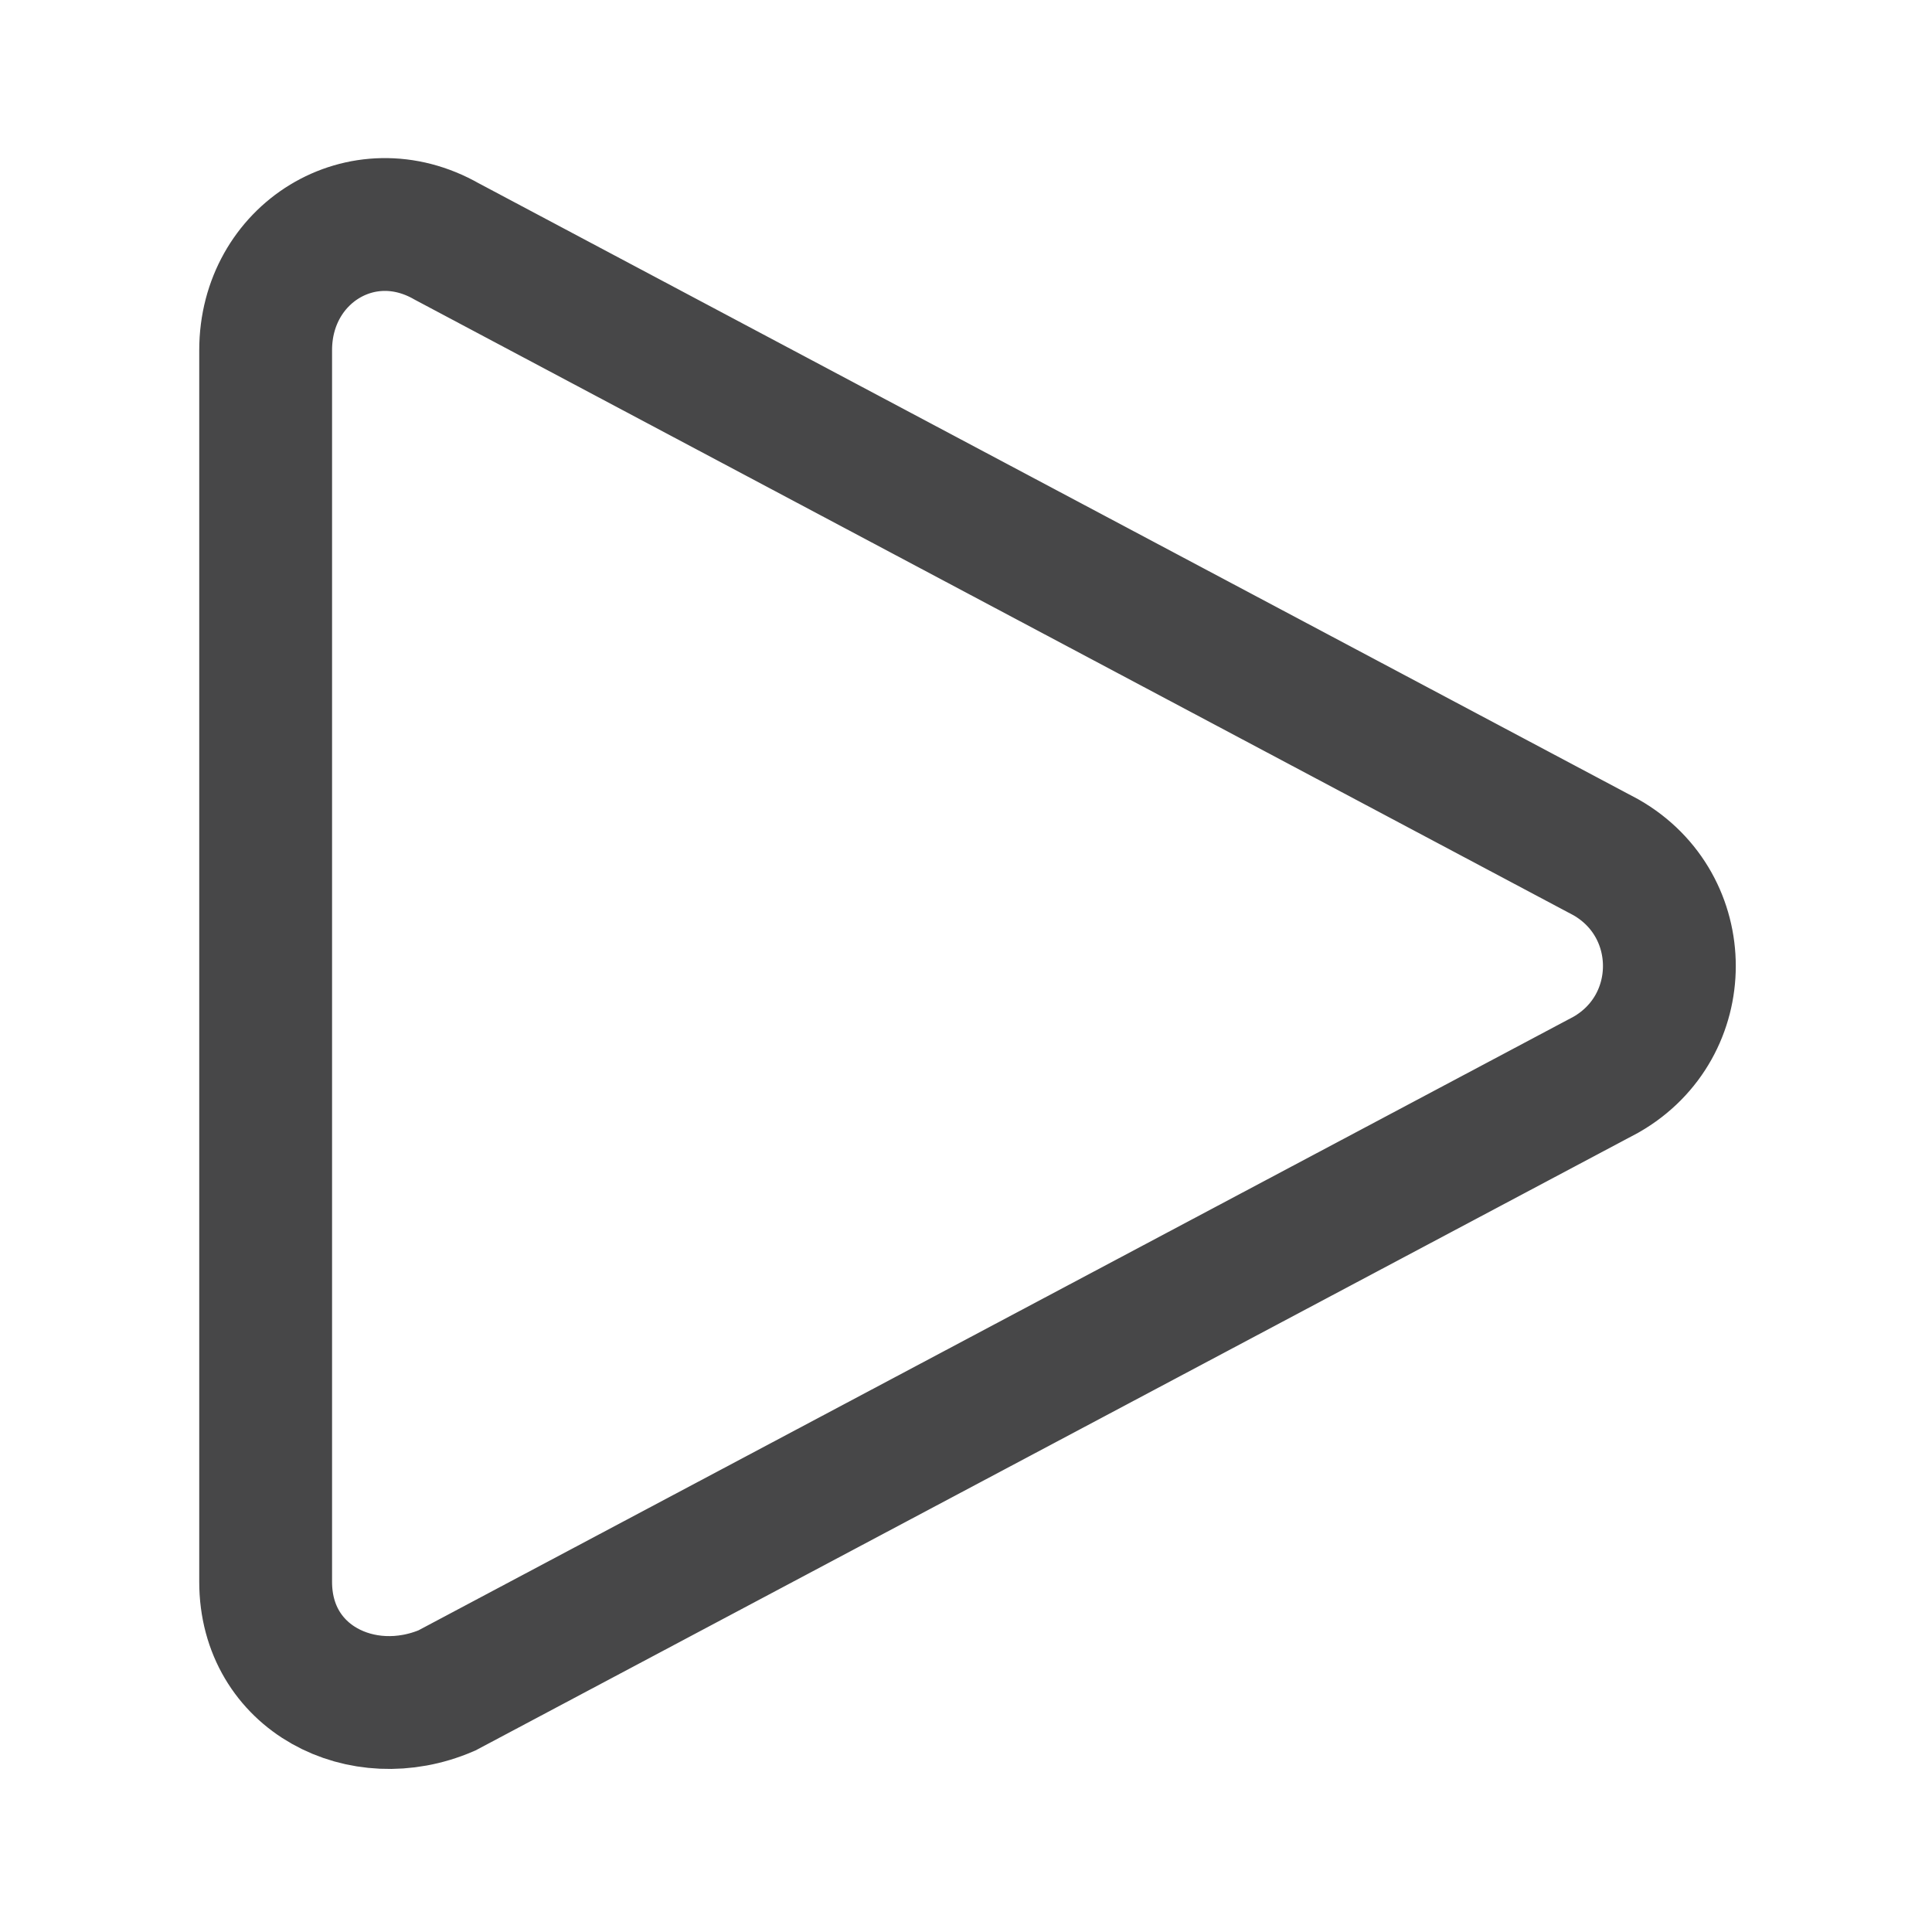
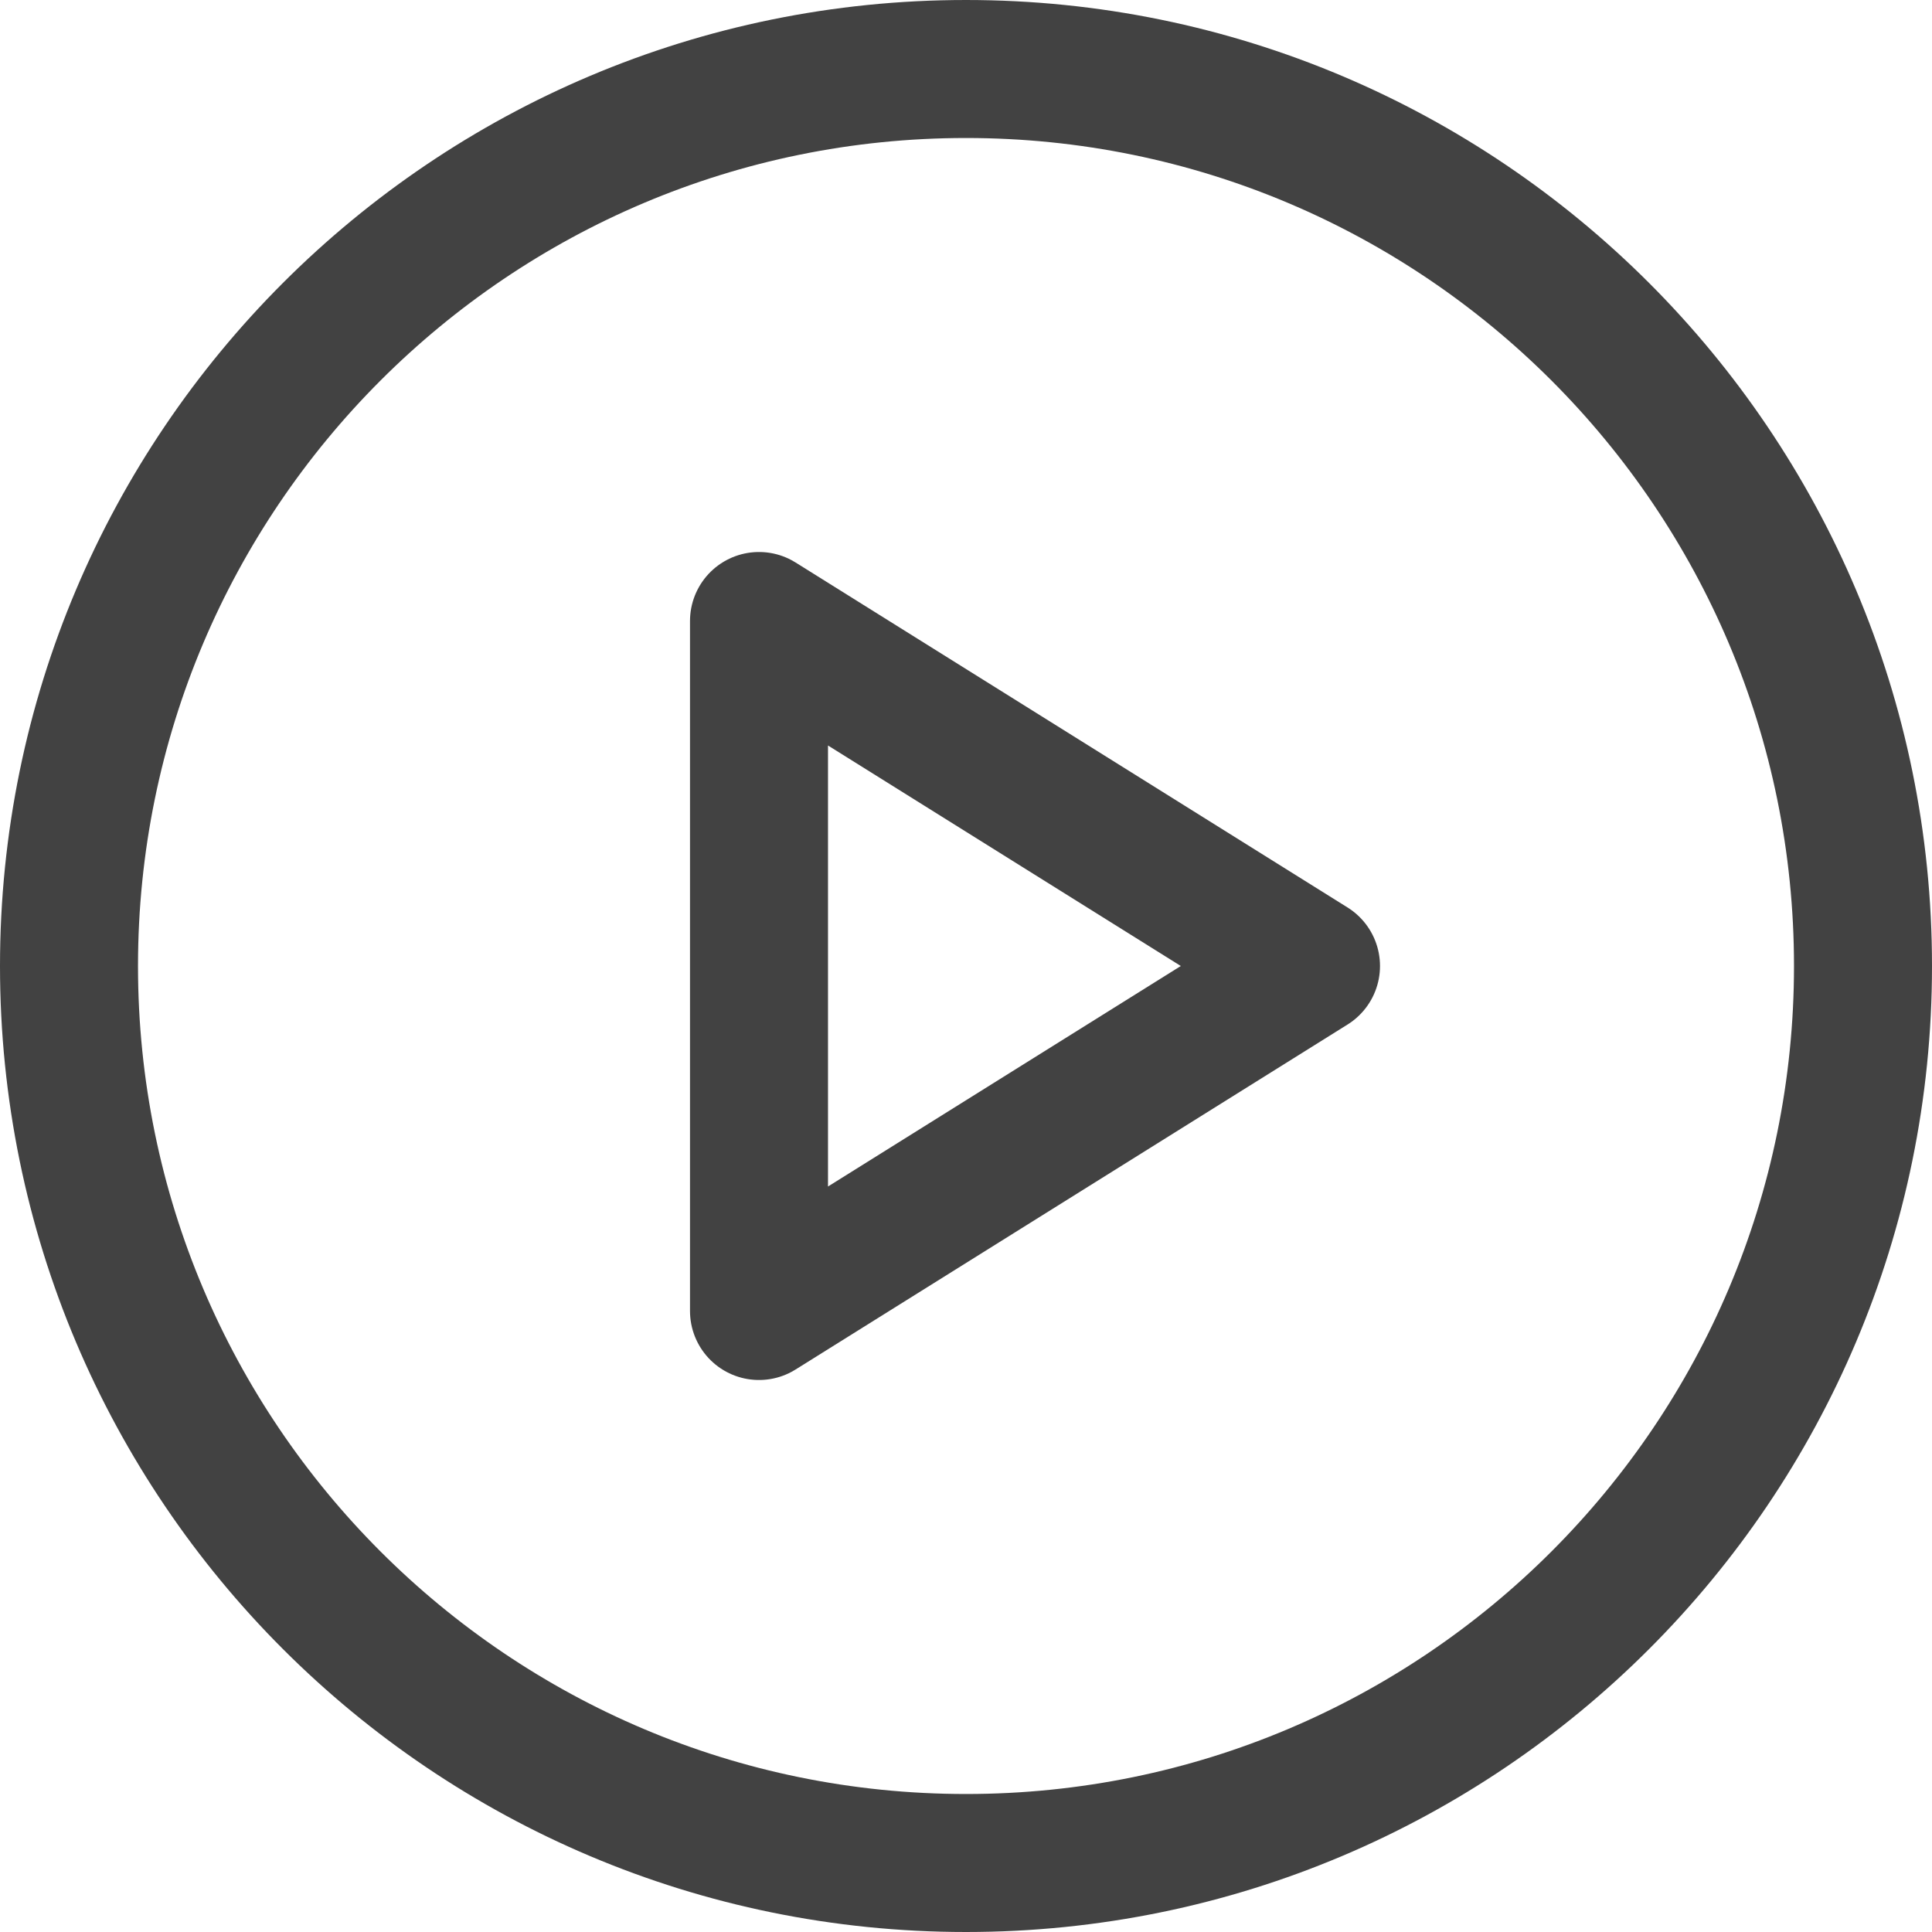
- <svg xmlns="http://www.w3.org/2000/svg" width="16" height="16" viewBox="0 0 16 16" fill="none">
-   <style type="text/css">
- 	.st0{fill:none;stroke:#474748;stroke-width:1.1;stroke-miterlimit:10;}
- </style>
-   <path class="st0" d="M13.3,7.1L3.7,2C3,1.6,2.2,2.1,2.2,2.9v10.2c0,0.8,0.8,1.2,1.5,0.9l9.6-5.1C14,8.5,14,7.5,13.3,7.1z" />
+ <svg xmlns="http://www.w3.org/2000/svg" viewBox="0 0 16 16" height="16" width="16">
+   <g transform="matrix(1.142857,0,0,1.142857,0,0)">
+     <path d="M0.500 7.000 A6.500 6.500 0 1 0 13.500 7.000 A6.500 6.500 0 1 0 0.500 7.000 Z" fill="none" stroke="#424242" stroke-linecap="round" stroke-linejoin="round" />
+     <path d="M5.5 4.5L9.5 7 5.5 9.5 5.5 4.5z" fill="none" stroke="#424242" stroke-linecap="round" stroke-linejoin="round" />
+   </g>
</svg>
